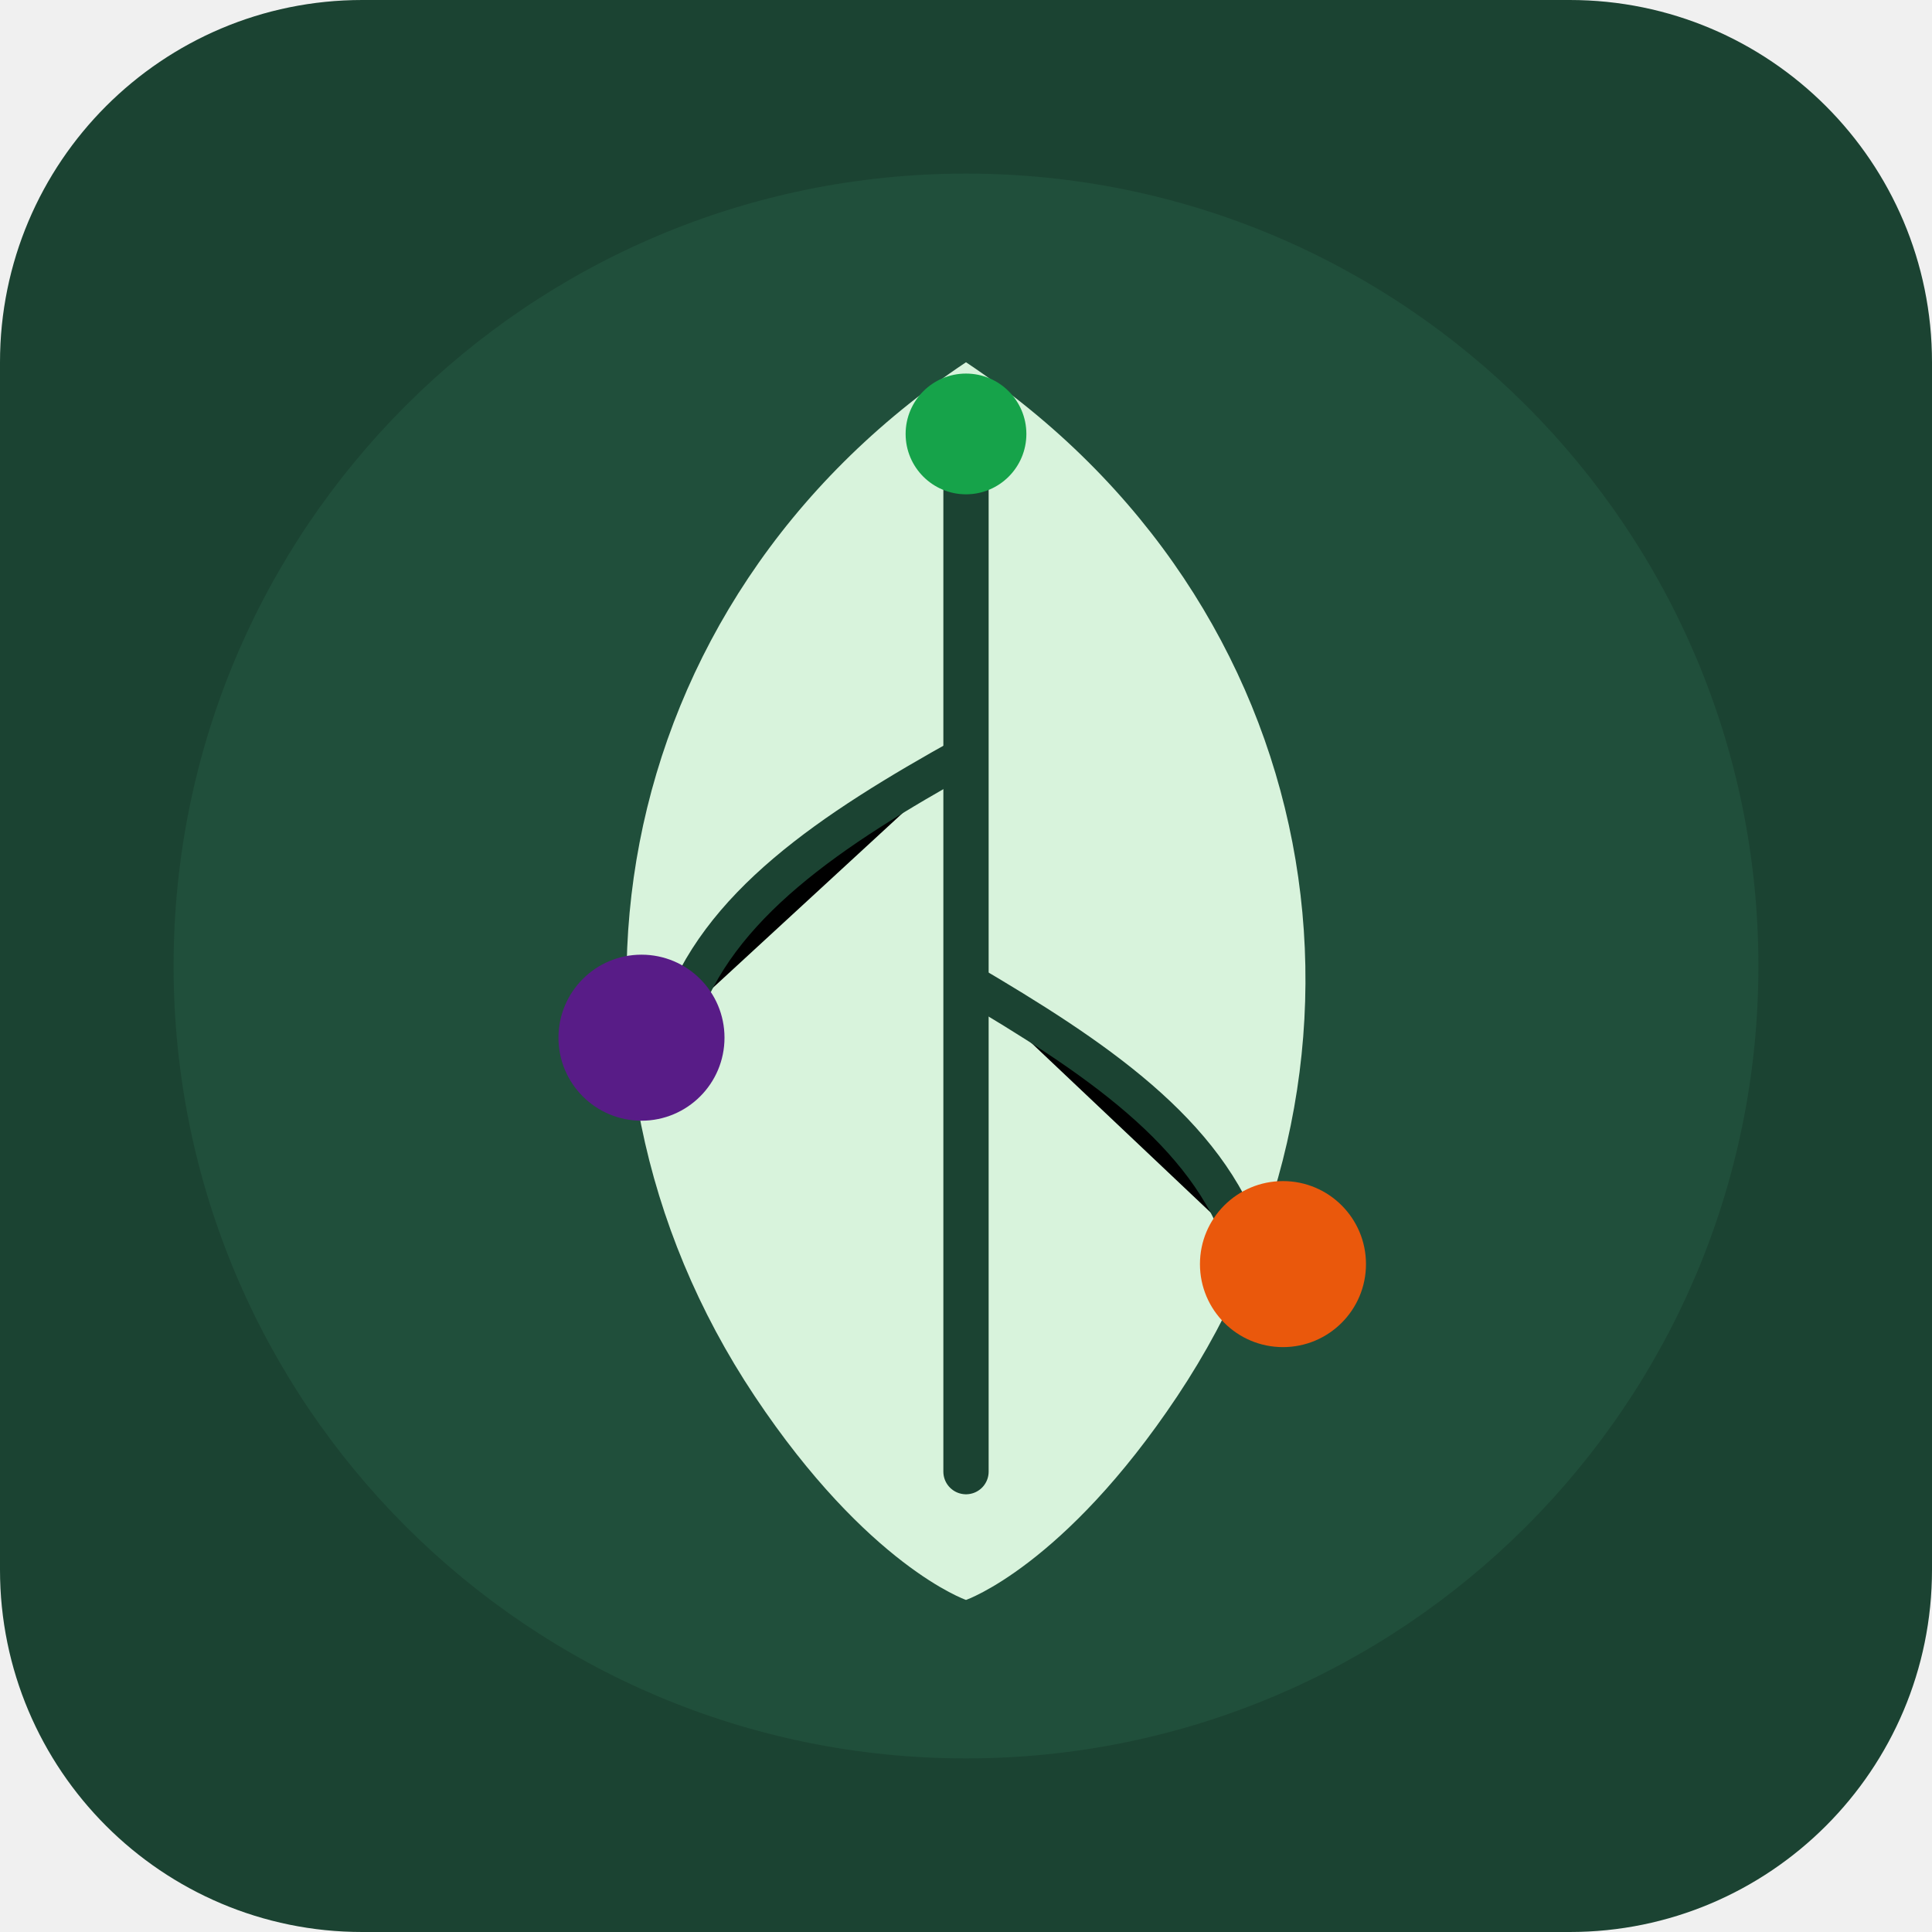
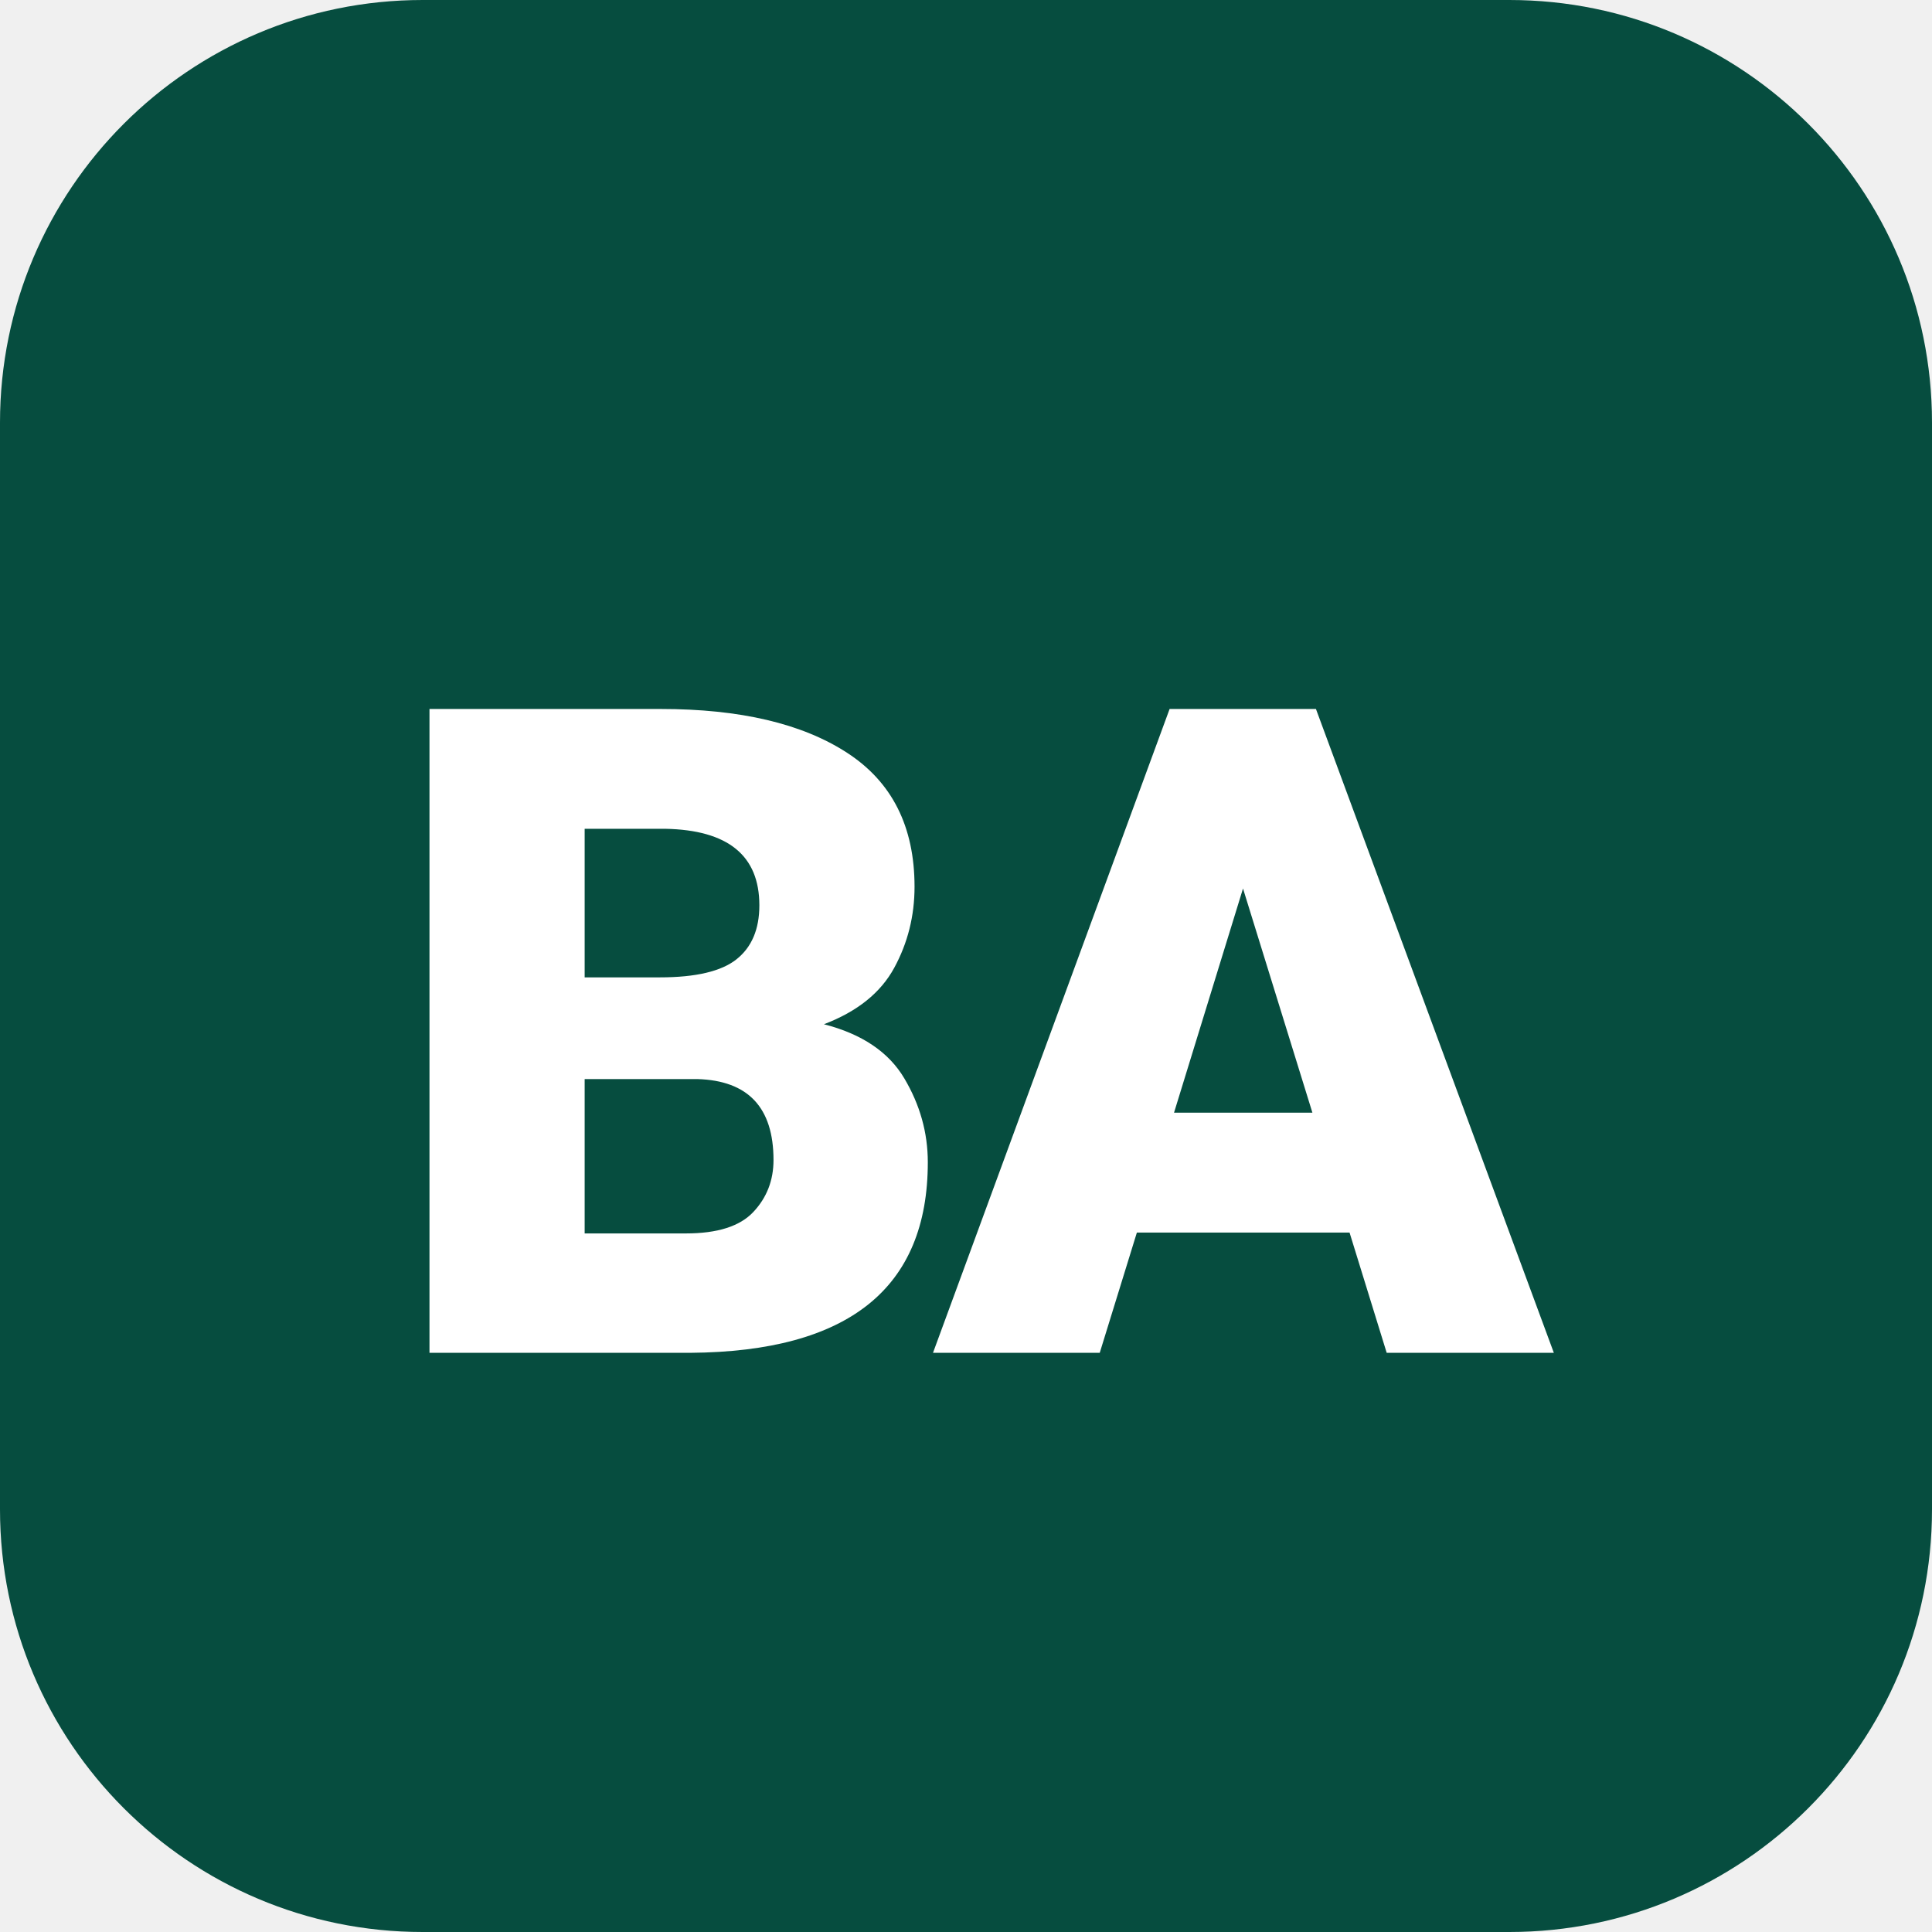
<svg xmlns="http://www.w3.org/2000/svg" viewBox="0 0 512 512" width="512" height="512">
-   <rect width="512" height="512" rx="96" fill="#1b4332" />
-   <circle cx="256" cy="256" r="210" fill="#2d6a4f" opacity="0.3" />
-   <path d="M256 96 C160 160 140 280 200 370 C230 415 256 424 256 424 C256 424 282 415 312 370 C372 280 352 160 256 96 Z" fill="#d8f3dc" />
-   <path d="M256 120 L256 390" stroke="#1b4332" stroke-width="12" stroke-linecap="round" />
-   <path d="M256 200 C220 220 190 240 180 270" stroke="#1b4332" stroke-width="10" stroke-linecap="round" />
-   <path d="M256 260 C290 280 320 300 330 330" stroke="#1b4332" stroke-width="10" stroke-linecap="round" />
-   <circle cx="170" cy="275" r="22" fill="#581c87" />
-   <circle cx="340" cy="335" r="22" fill="#ea580c" />
-   <circle cx="256" cy="115" r="16" fill="#16a34a" />
+   <rect width="512" height="512" rx="112" fill="#064d3f" />
+   <text x="50%" y="54%" text-anchor="middle" dominant-baseline="central" fill="#ffffff" font-family="-apple-system, BlinkMacSystemFont, 'Segoe UI', Roboto, 'Plus Jakarta Sans', sans-serif" font-weight="900" font-size="240" letter-spacing="-8">BA</text>
</svg>
